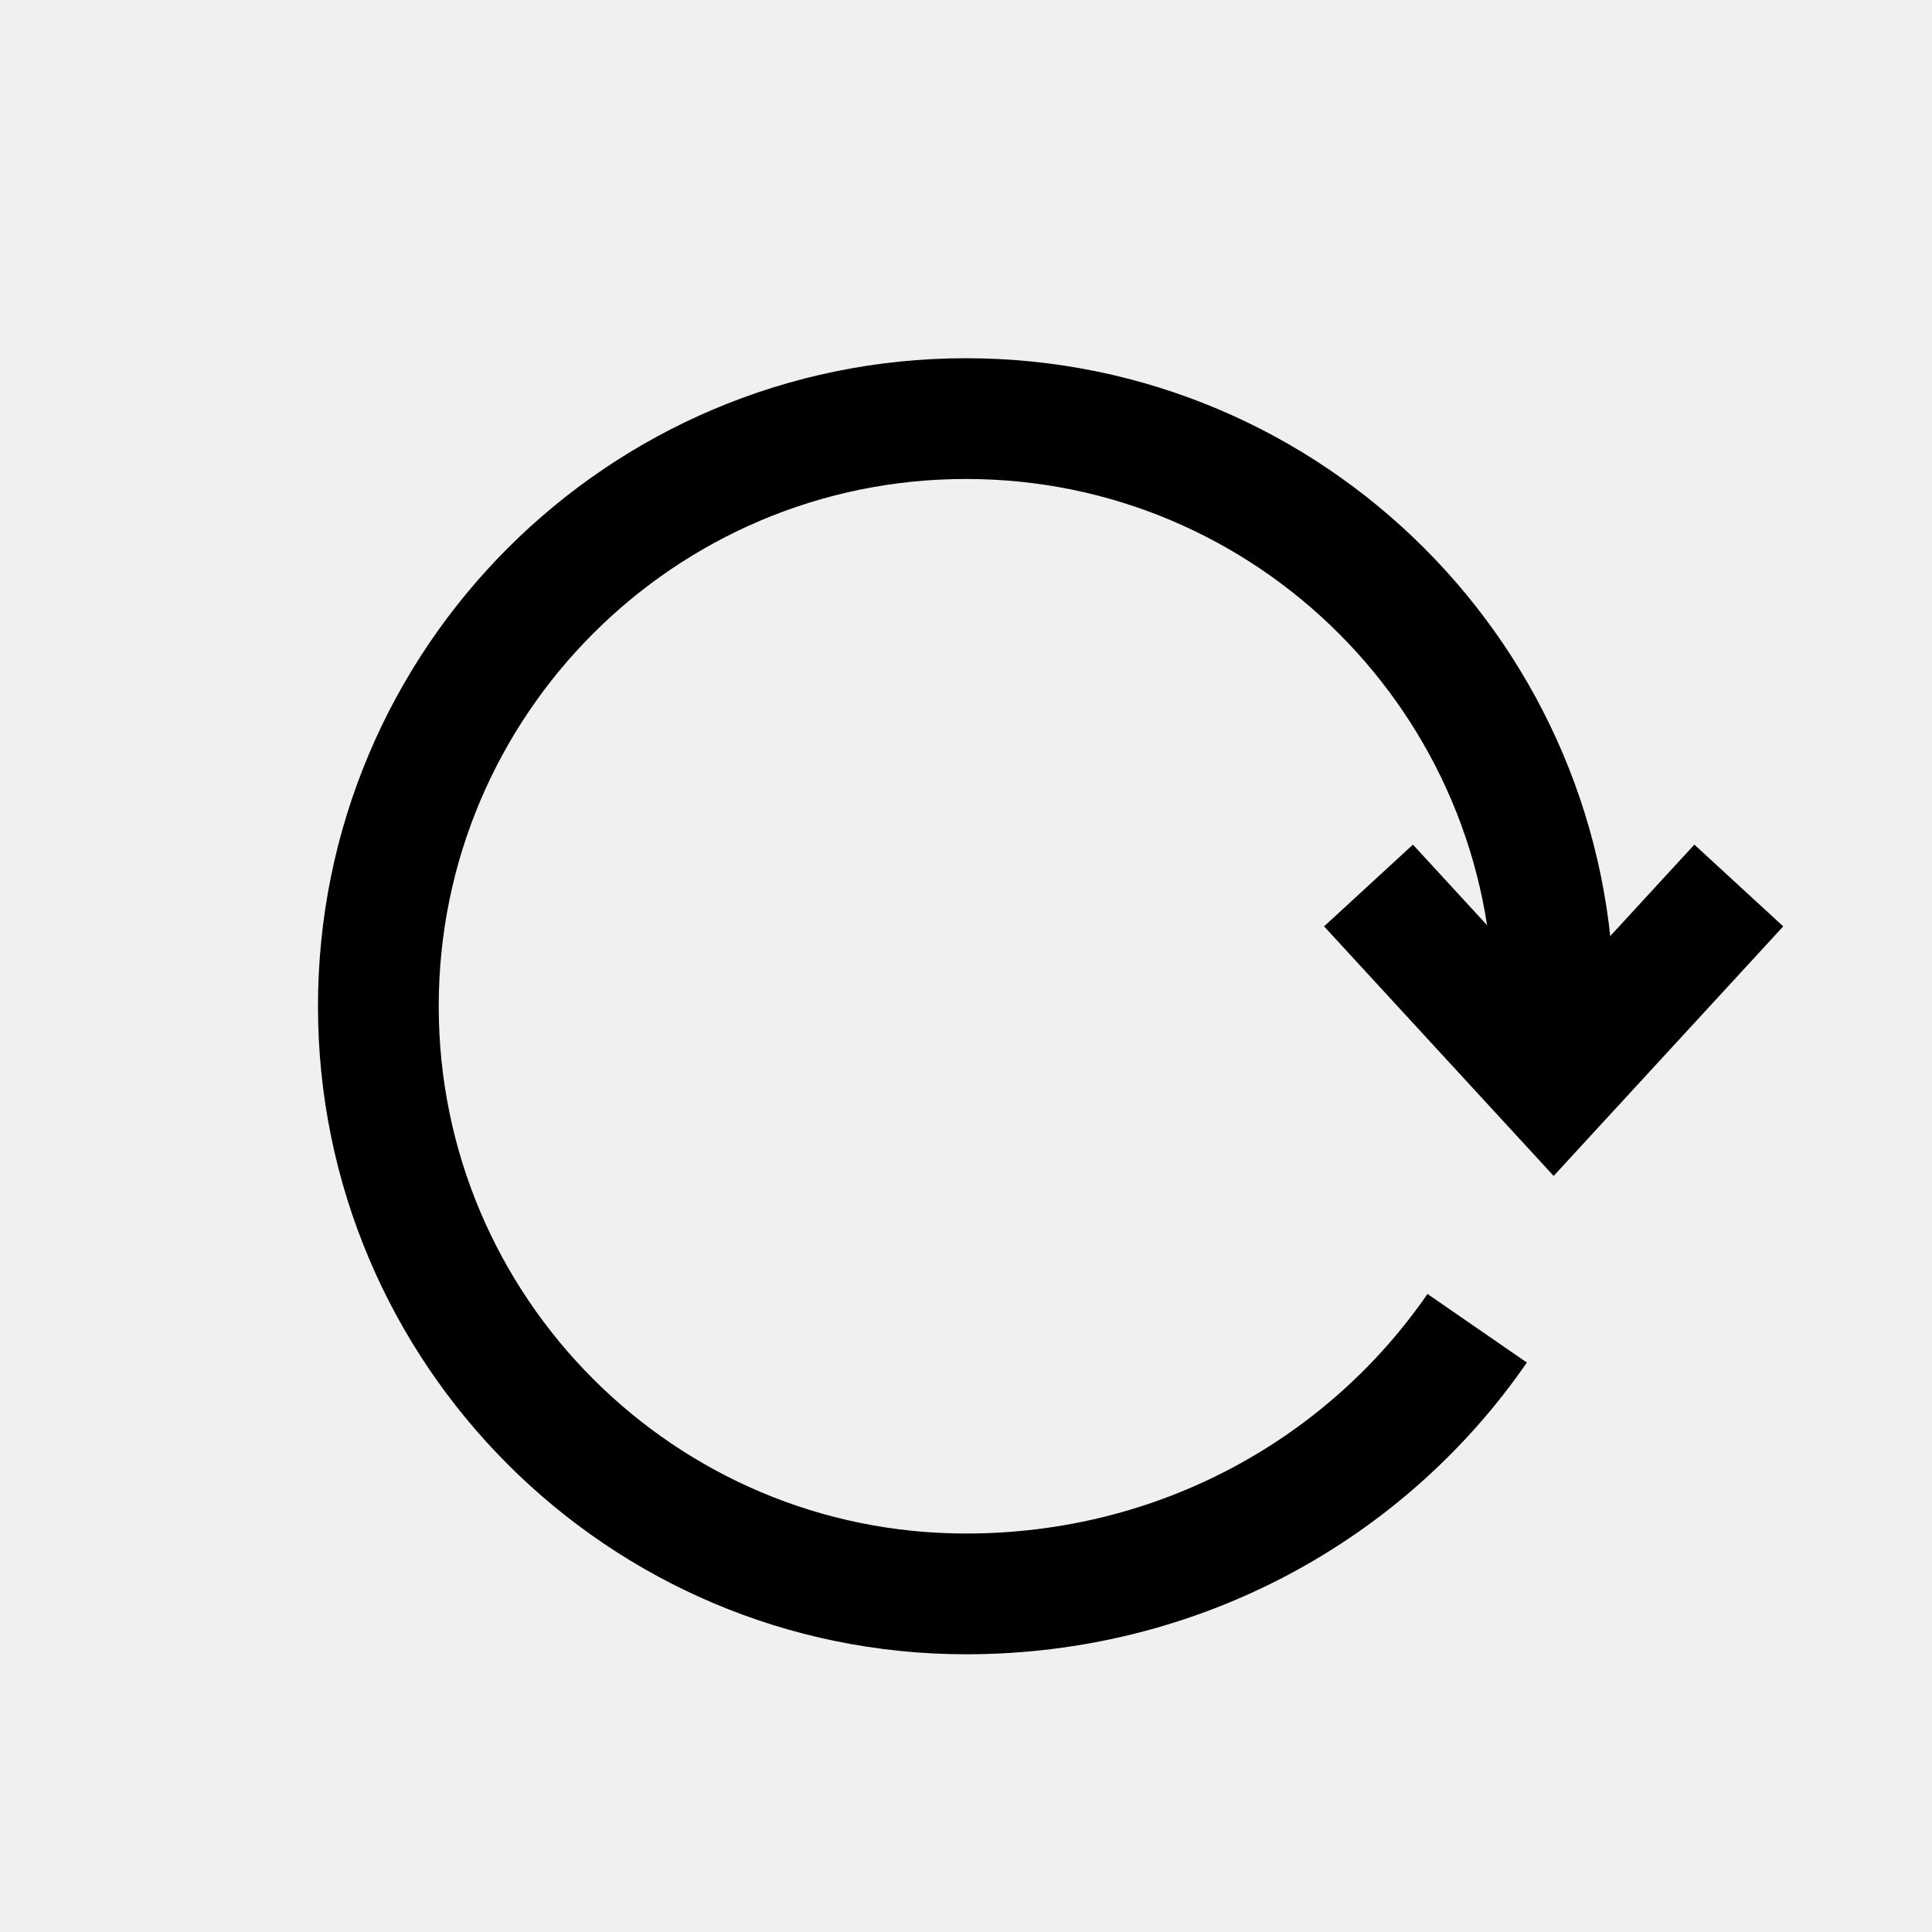
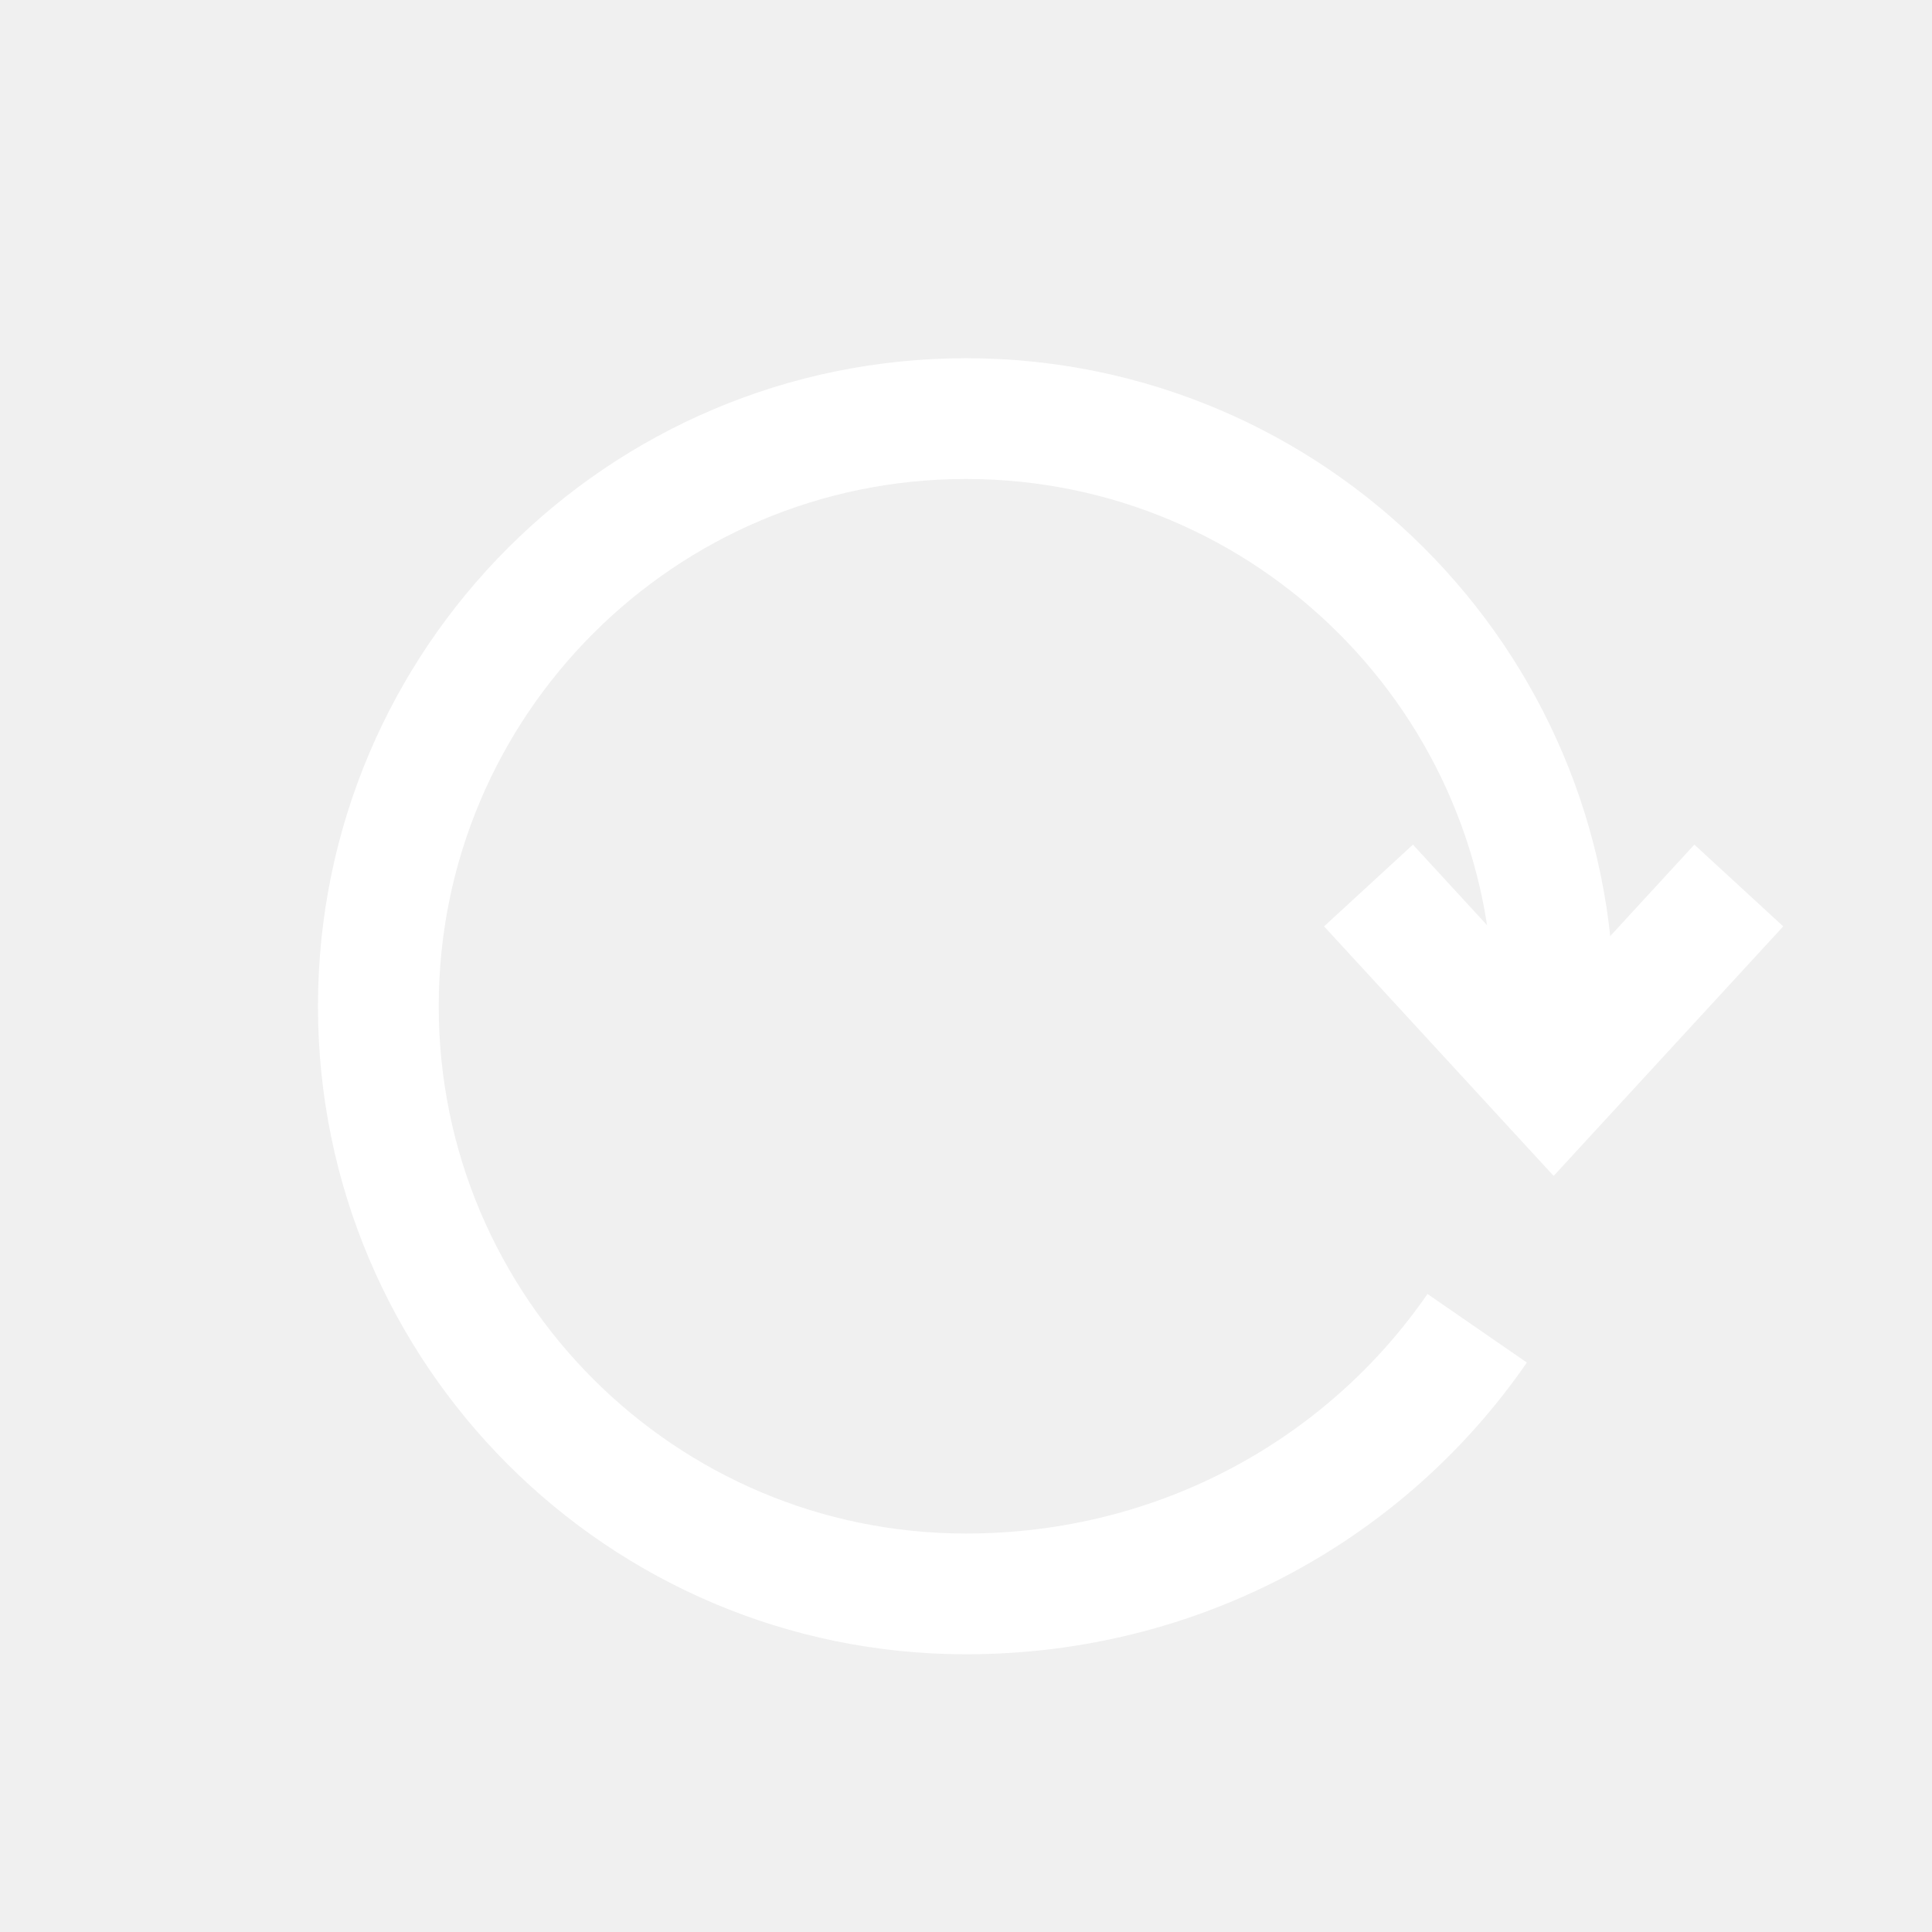
- <svg xmlns="http://www.w3.org/2000/svg" viewBox="0 0 24 24" fill="none">
-   <path d="M18.35 16.5C16.97 18.5 14.65 19.8 12 19.8C7.97 19.8 4.7 16.53 4.7 12.5C4.7 8.47 7.97 5.2 12 5.2C16.03 5.2 19.3 8.47 19.3 12.5V13.5" stroke="currentColor" stroke-width="1.5" />
-   <path d="M17 11L19.3 13.5L21.6 11" stroke="currentColor" stroke-width="1.5" />
+ <svg xmlns="http://www.w3.org/2000/svg" color="white" viewBox="0 0 24 24" fill="none">
+   <path d="M18.35 16.5C16.97 18.5 14.65 19.8 12 19.8C7.97 19.8 4.7 16.53 4.7 12.5C4.7 8.47 7.97 5.2 12 5.2C16.03 5.2 19.3 8.47 19.3 12.5V13.5" stroke="white" stroke-width="1.5" />
+   <path d="M17 11L19.3 13.5L21.6 11" stroke="white" stroke-width="1.5" />
</svg>
